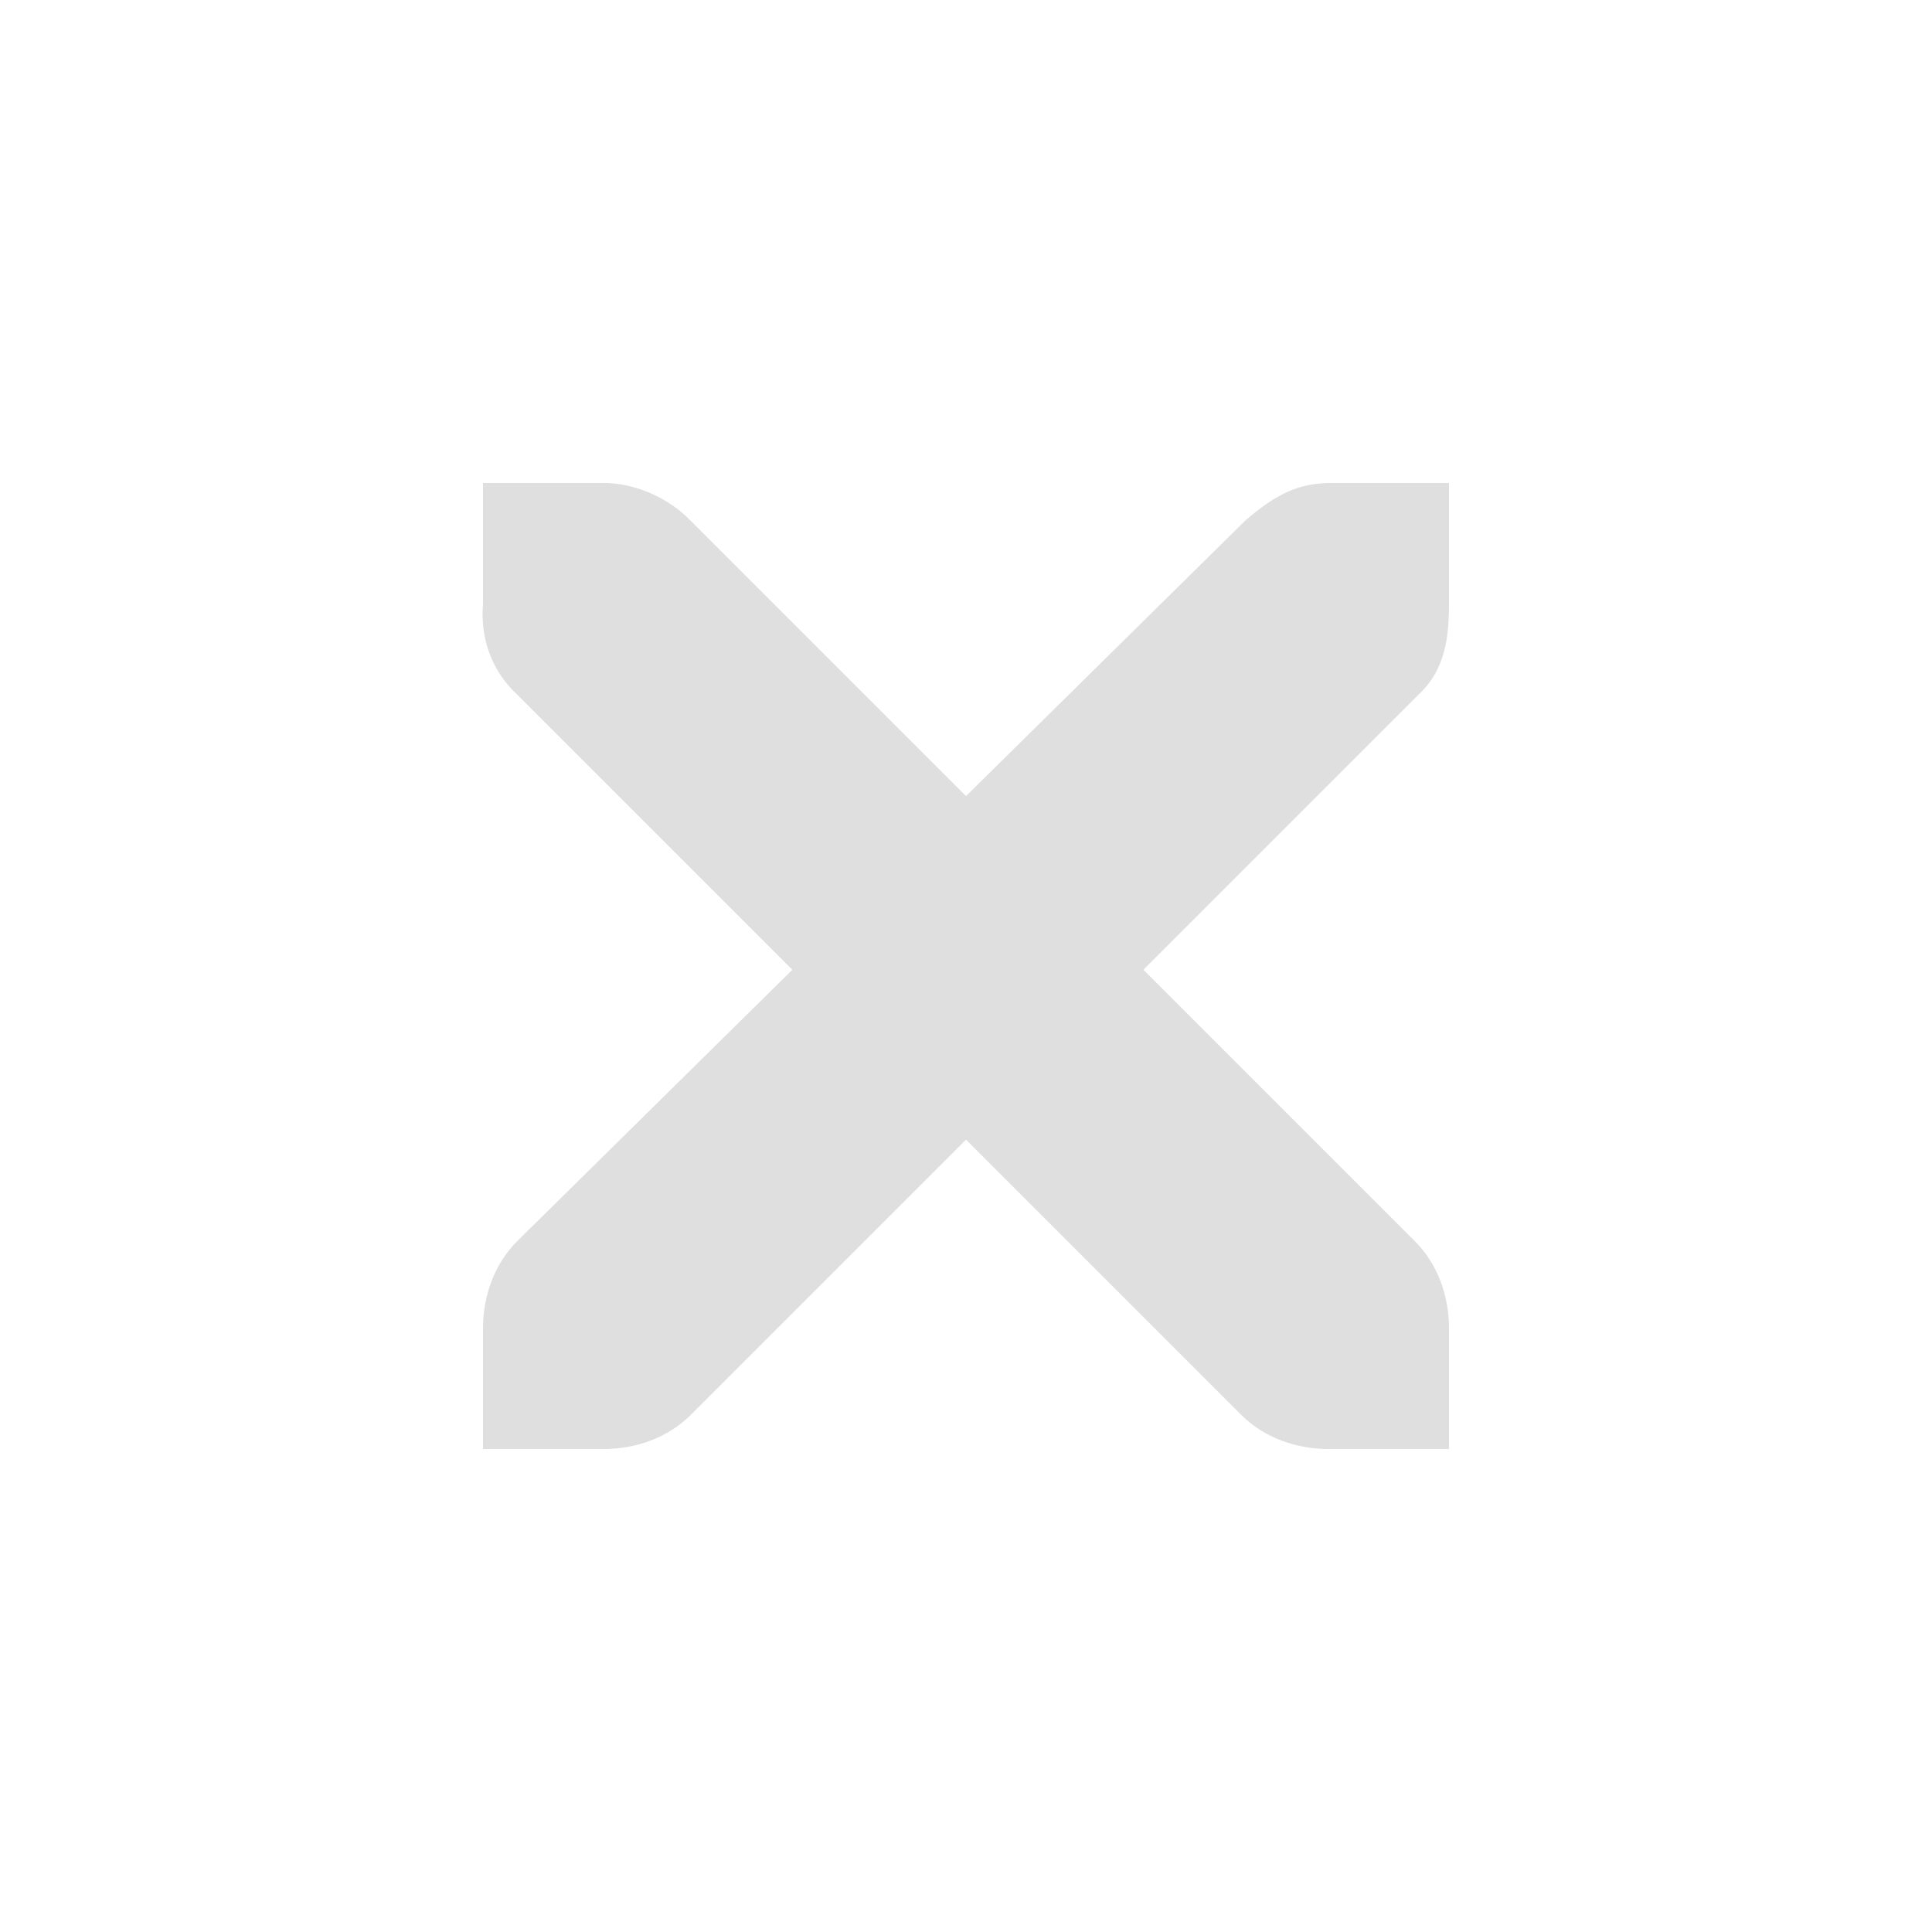
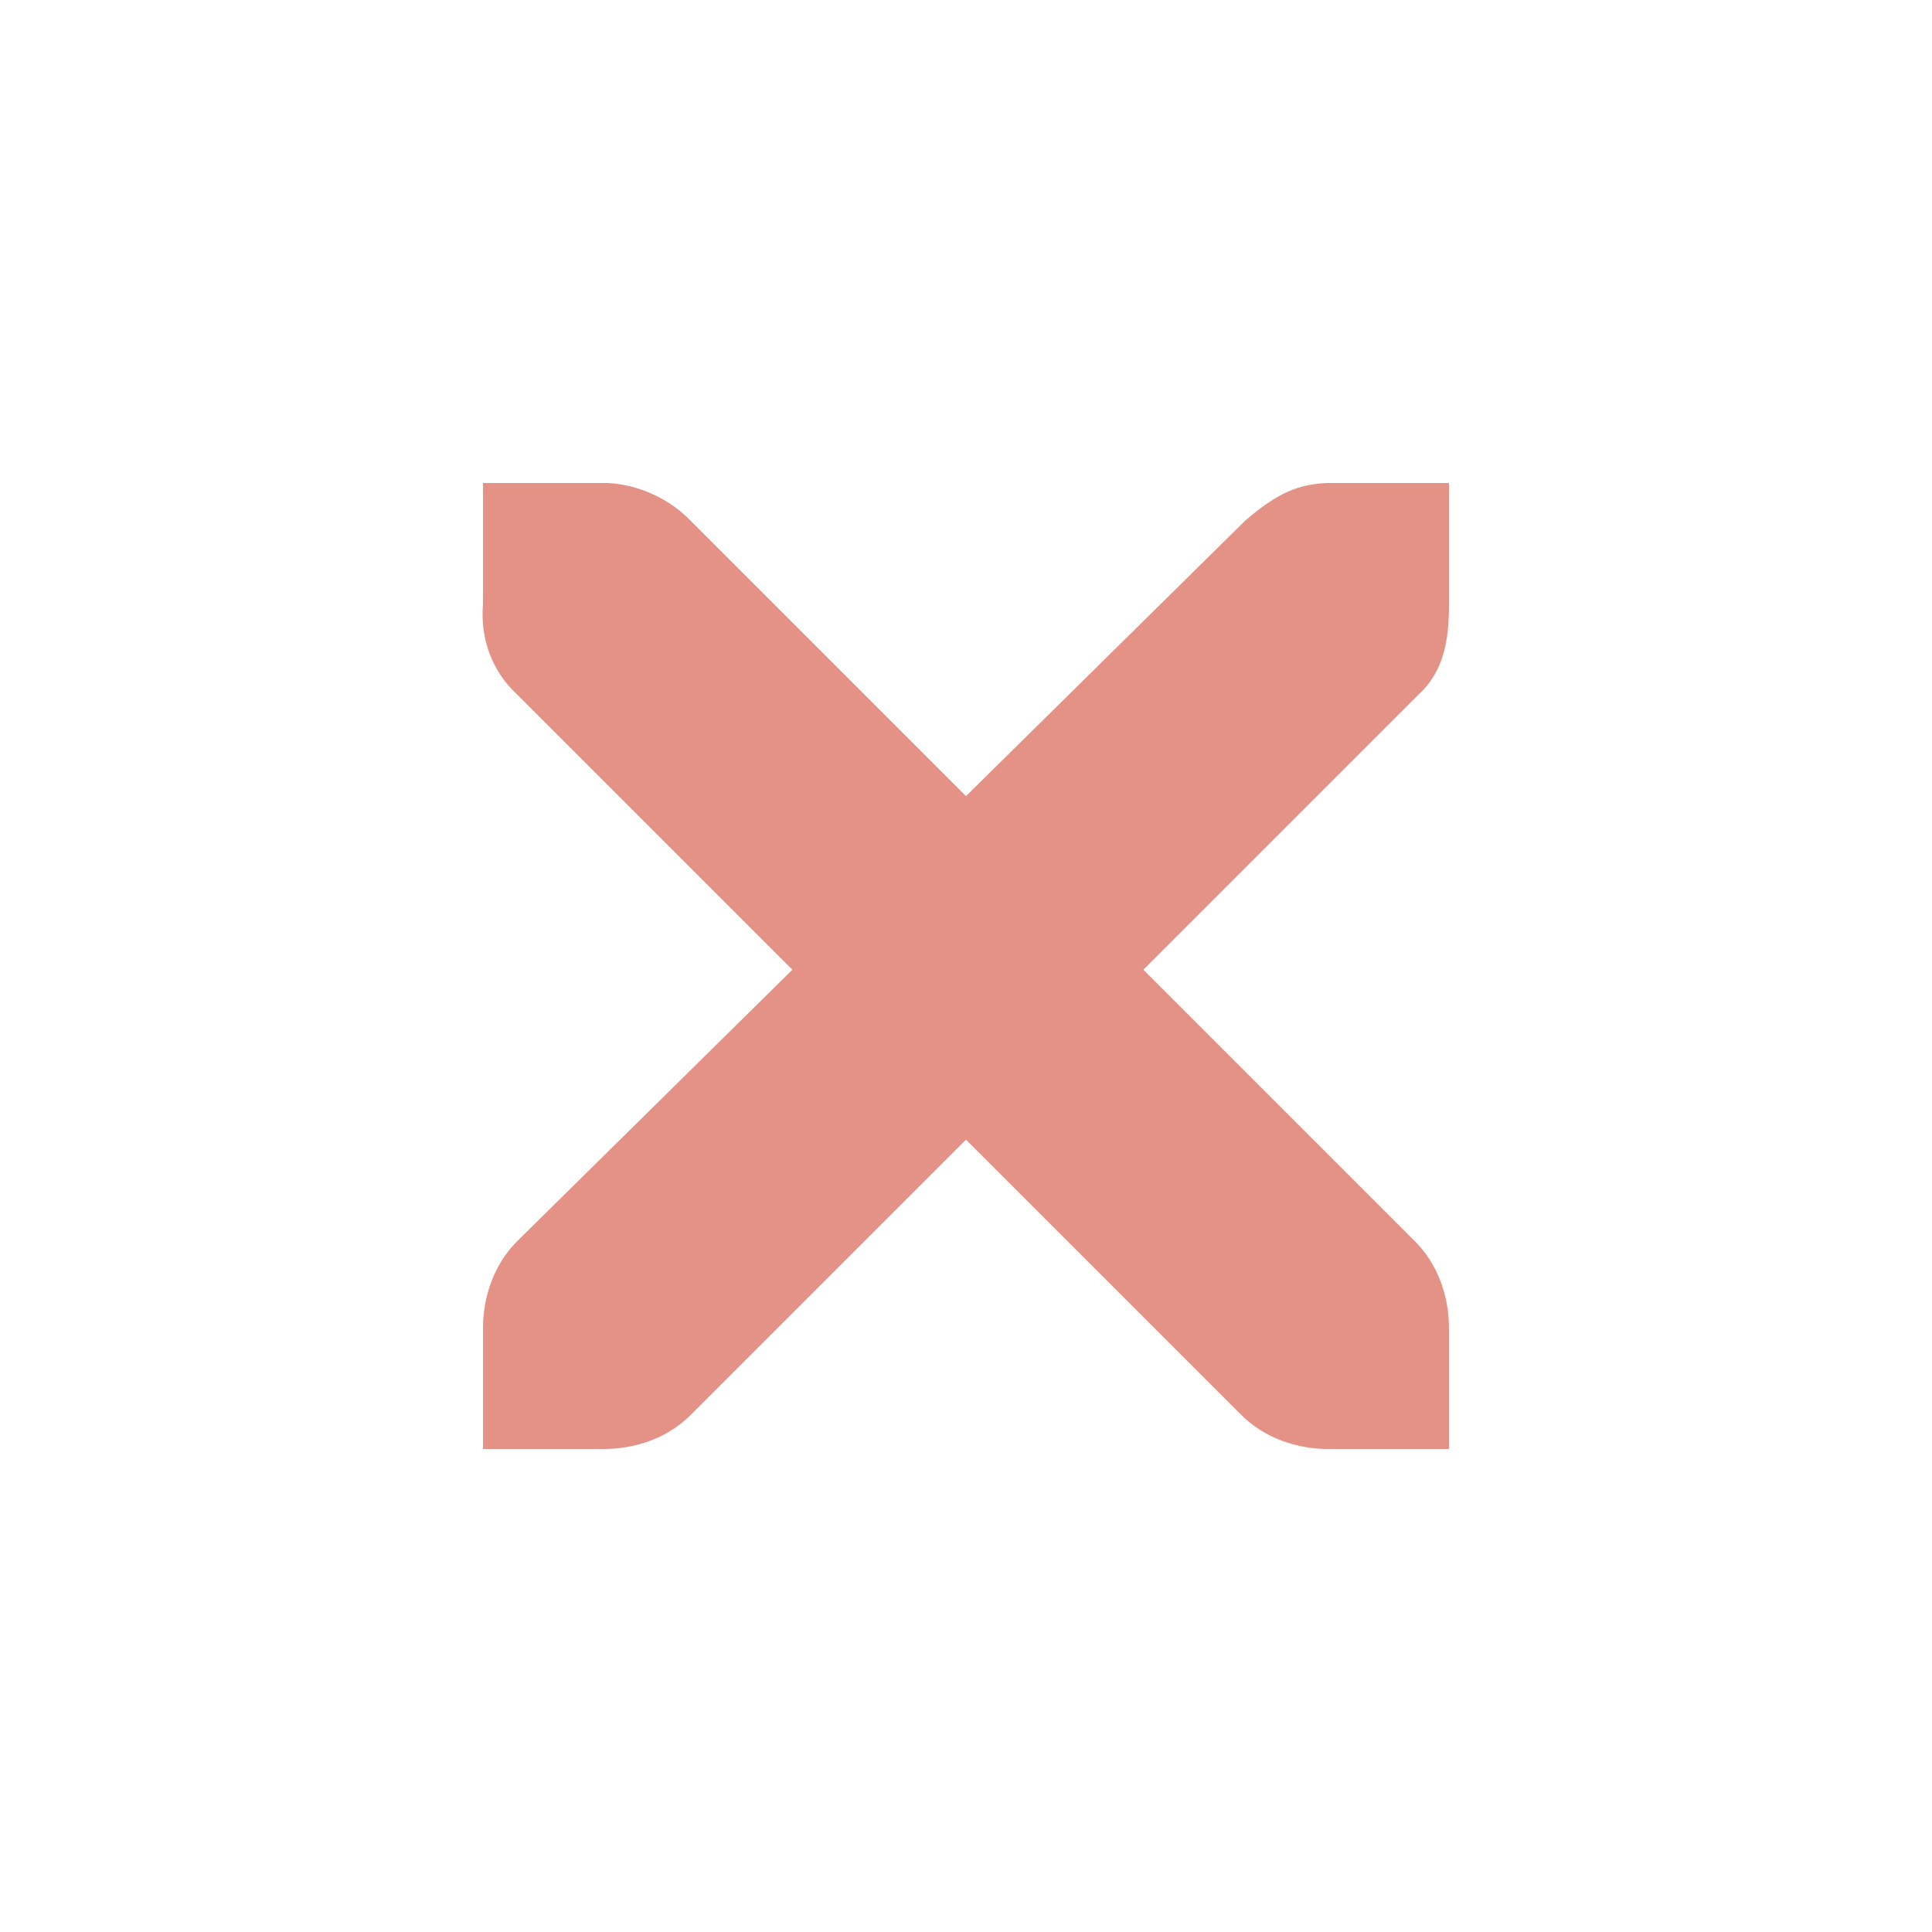
<svg xmlns="http://www.w3.org/2000/svg" height="16px" viewBox="0 0 16 16" width="16px">
-   <path style="fill:#dfdfdf" d="m 4 4 h 1 h 0.031 c 0.254 0.012 0.512 0.129 0.688 0.312 l 2.281 2.281 l 2.312 -2.281 c 0.266 -0.23 0.445 -0.305 0.688 -0.312 h 1 v 1 c 0 0.285 -0.035 0.551 -0.25 0.75 l -2.281 2.281 l 2.25 2.25 c 0.188 0.188 0.281 0.453 0.281 0.719 v 1 h -1 c -0.266 0 -0.531 -0.094 -0.719 -0.281 l -2.281 -2.281 l -2.281 2.281 c -0.188 0.188 -0.453 0.281 -0.719 0.281 h -1 v -1 c 0 -0.266 0.094 -0.531 0.281 -0.719 l 2.281 -2.25 l -2.281 -2.281 c -0.211 -0.195 -0.305 -0.469 -0.281 -0.75 z m 0 0" fill="#2e3436" />
+   <path style="fill:#E49186" d="m 4 4 h 1 h 0.031 c 0.254 0.012 0.512 0.129 0.688 0.312 l 2.281 2.281 l 2.312 -2.281 c 0.266 -0.23 0.445 -0.305 0.688 -0.312 h 1 v 1 c 0 0.285 -0.035 0.551 -0.25 0.75 l -2.281 2.281 l 2.25 2.25 c 0.188 0.188 0.281 0.453 0.281 0.719 v 1 h -1 c -0.266 0 -0.531 -0.094 -0.719 -0.281 l -2.281 -2.281 l -2.281 2.281 c -0.188 0.188 -0.453 0.281 -0.719 0.281 h -1 v -1 c 0 -0.266 0.094 -0.531 0.281 -0.719 l 2.281 -2.25 l -2.281 -2.281 c -0.211 -0.195 -0.305 -0.469 -0.281 -0.75 z m 0 0" fill="#2e3436" />
</svg>
